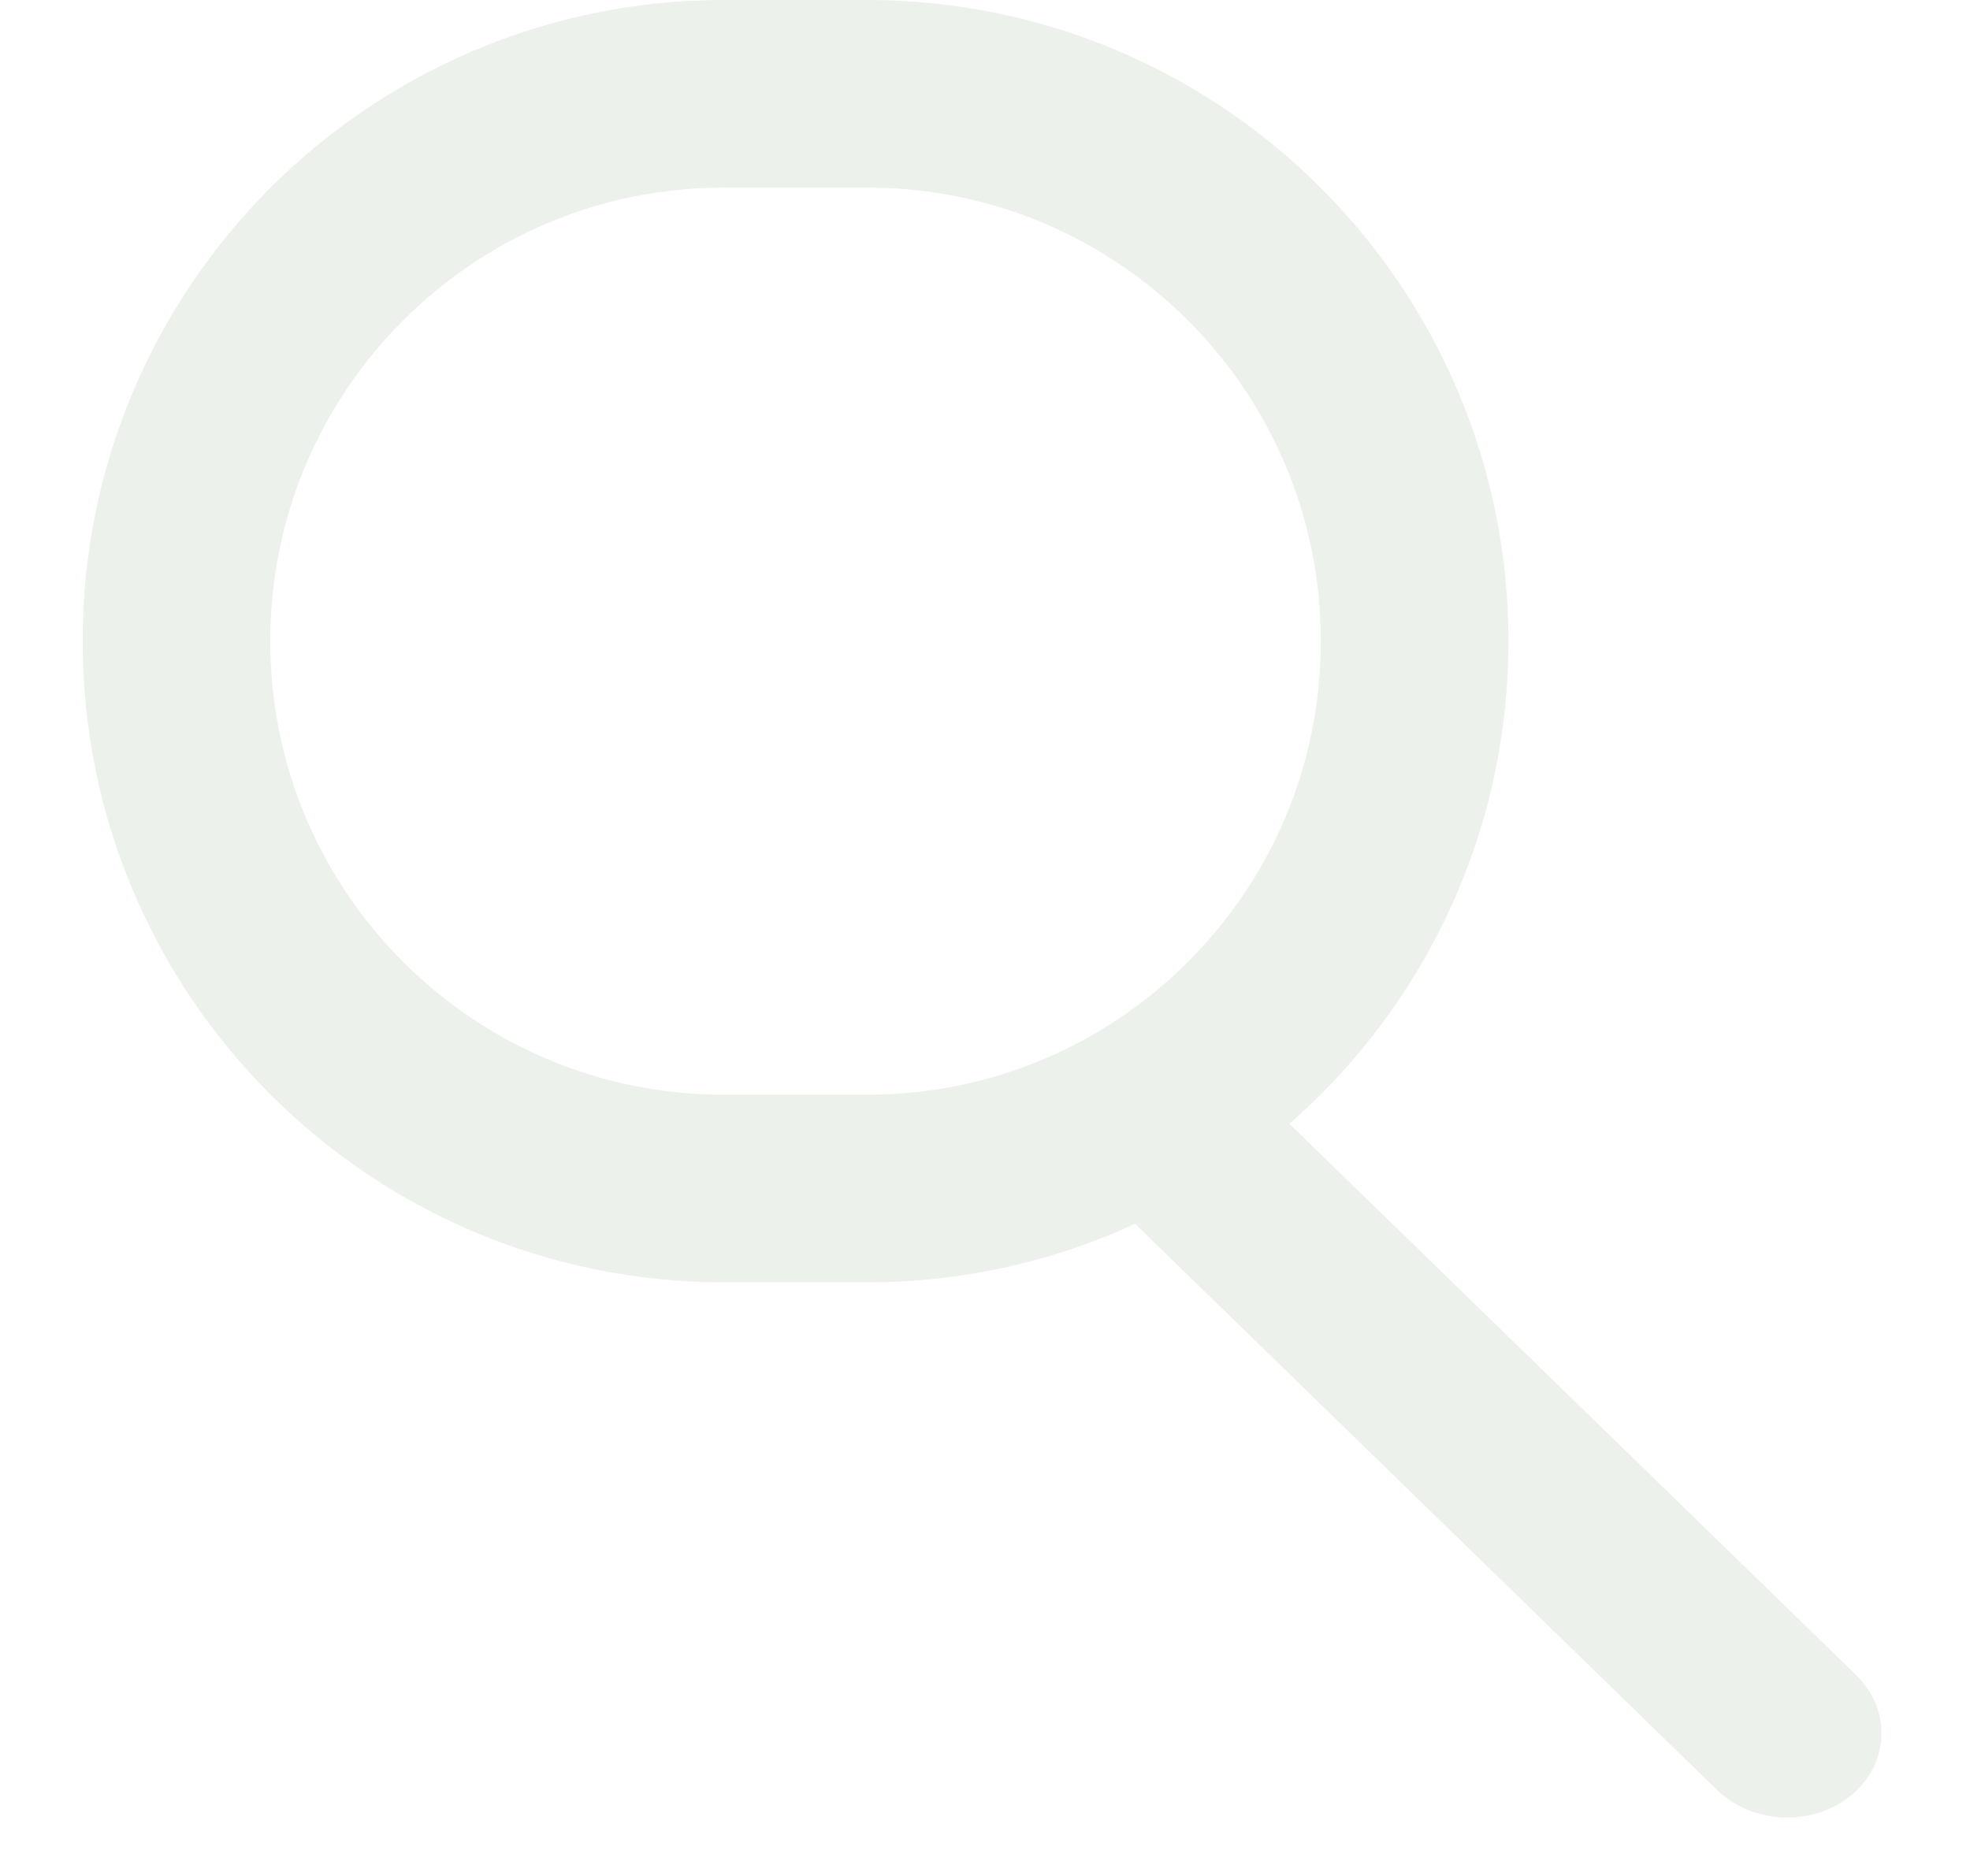
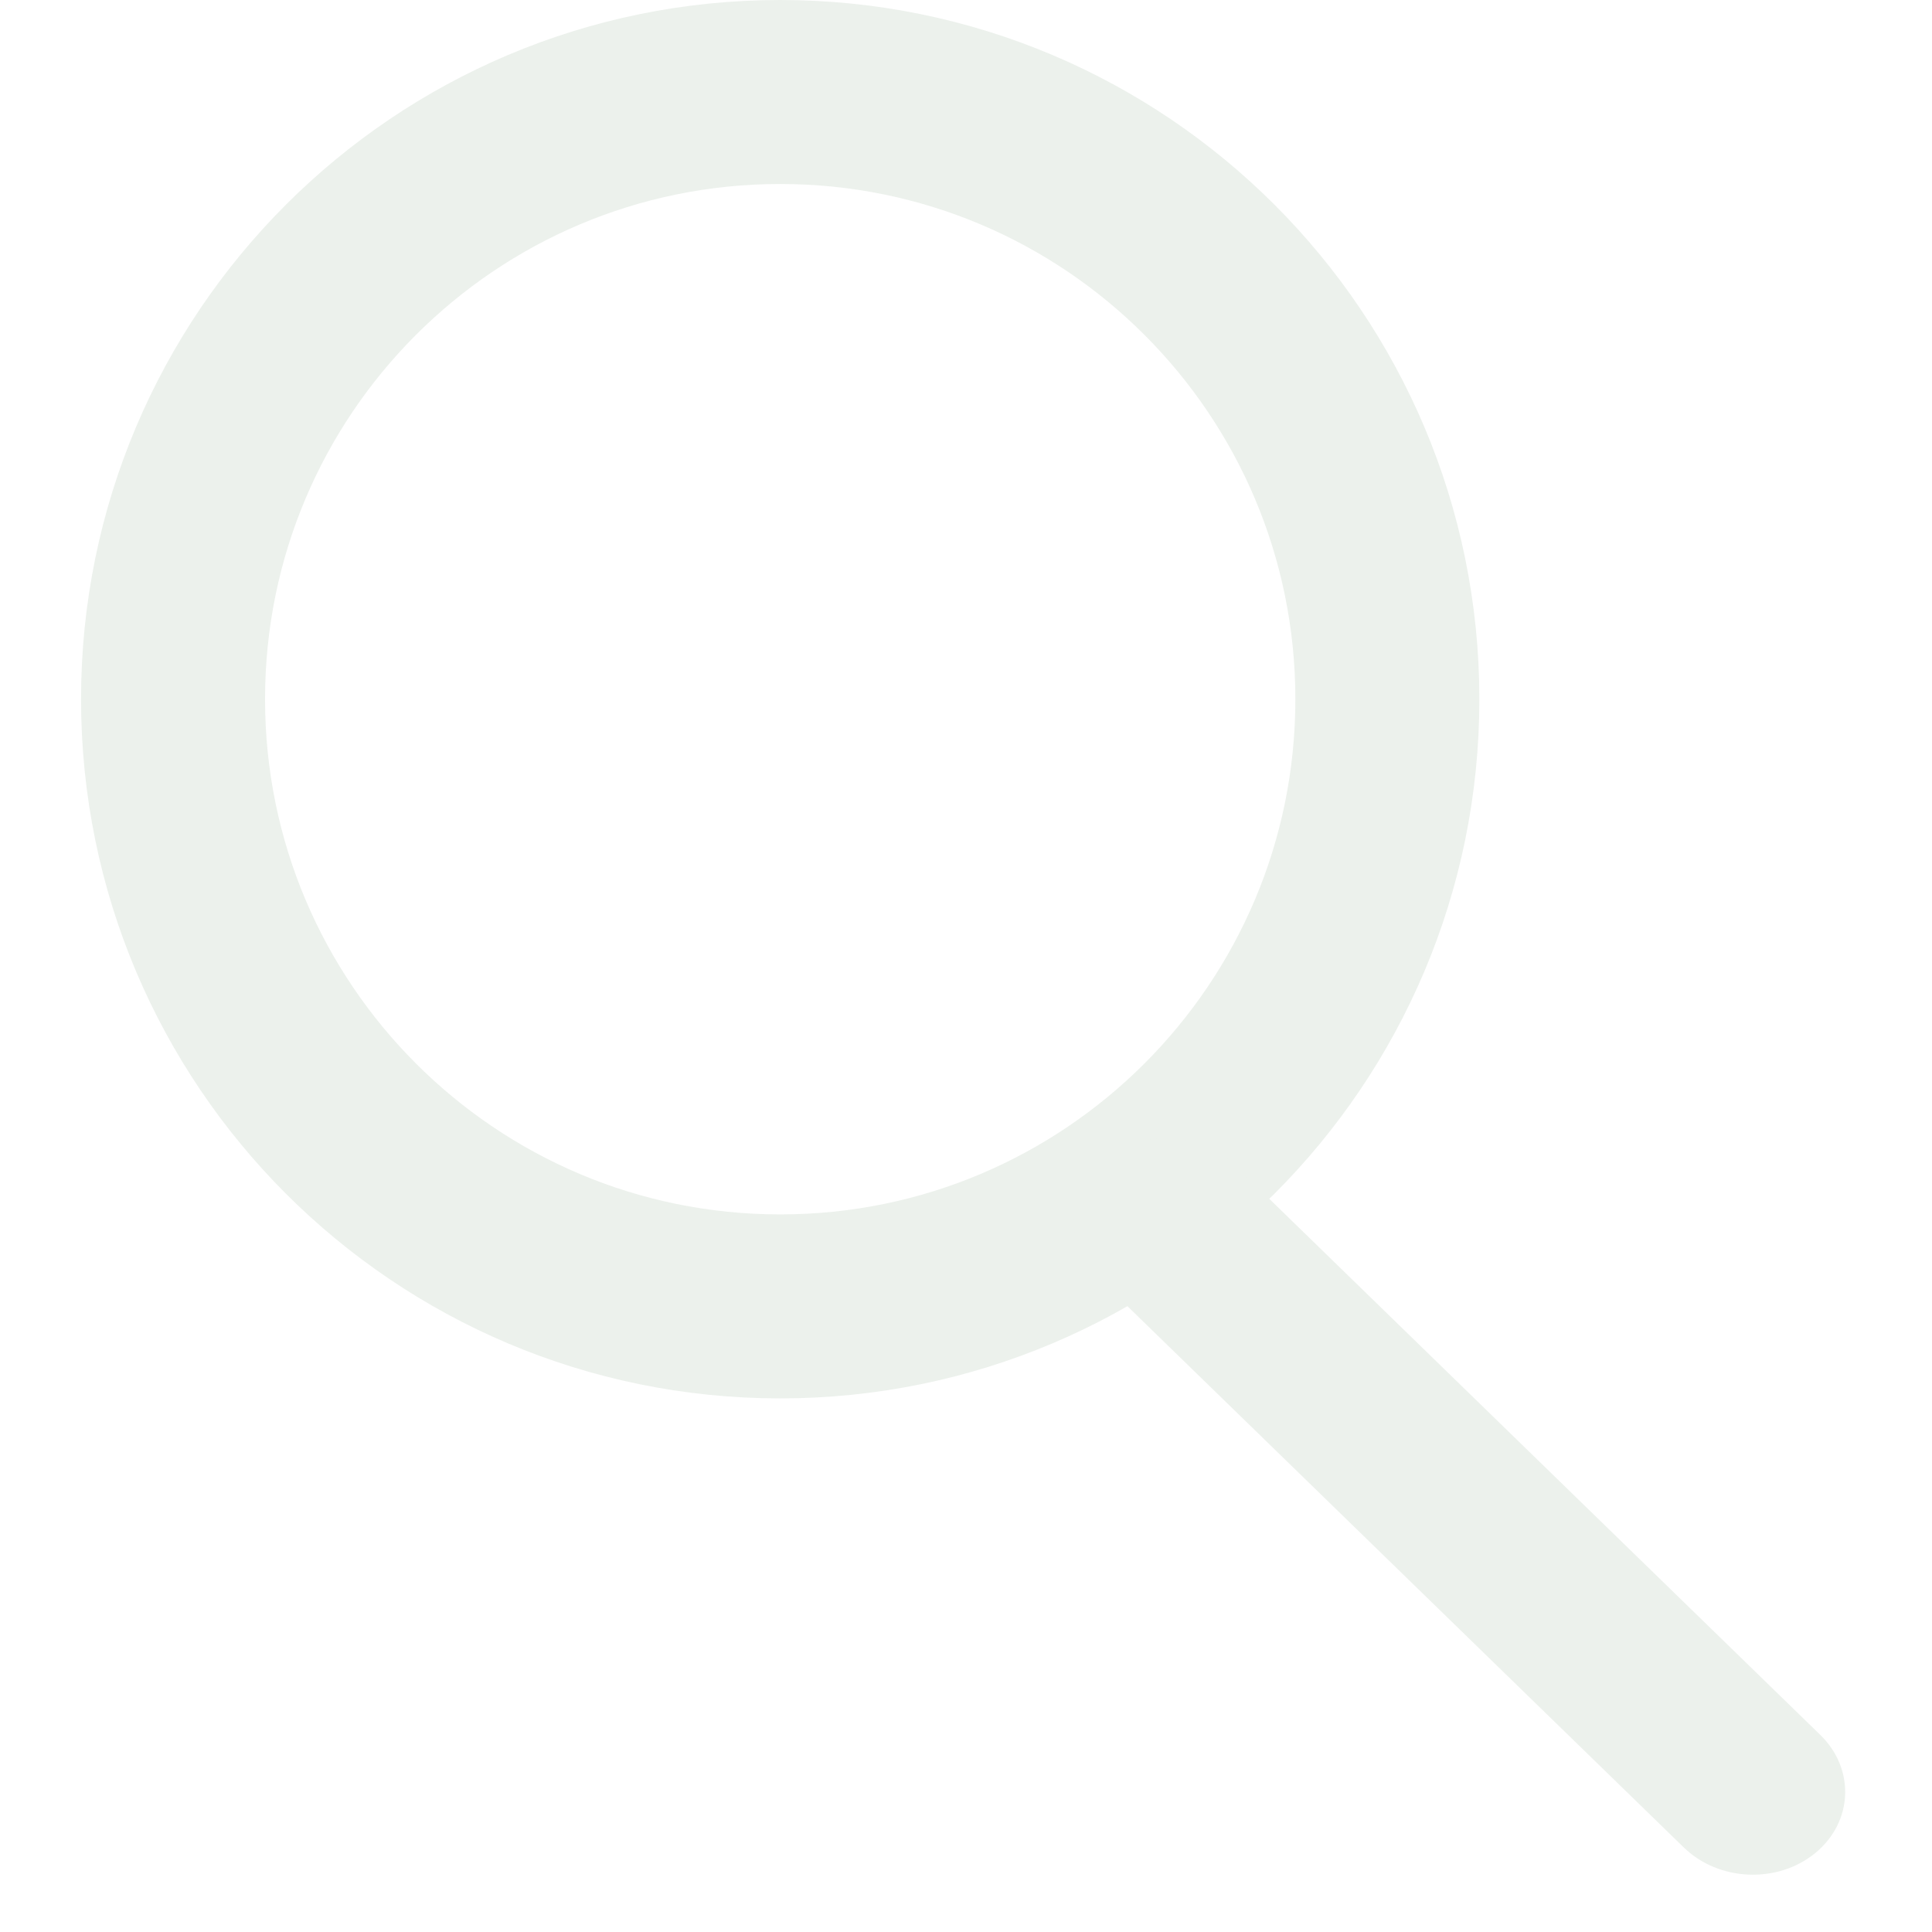
- <svg xmlns="http://www.w3.org/2000/svg" width="21" height="20" viewBox="0 0 21 20" fill="none">
-   <rect x="1.881" y="1" width="13.199" height="11.671" rx="5.835" stroke="#ECF1EC" stroke-width="2" />
-   <rect width="10.795" height="1.923" rx="0.962" transform="matrix(-0.716755 -0.697325 0.771274 -0.636503 18.9917 19.752)" fill="#ECF1EC" />
+ <svg xmlns="http://www.w3.org/2000/svg" width="21" height="21" viewBox="0 0 21 21" fill="none">
+   <rect x="1.881" y="1" width="13.199" height="13.2" rx="6.6" stroke="#ECF1EC" stroke-width="2" />
+   <rect width="10.795" height="1.923" rx="0.962" transform="matrix(-0.716755 -0.697325 0.771274 -0.636503 18.9917 20.752)" fill="#ECF1EC" />
</svg>
